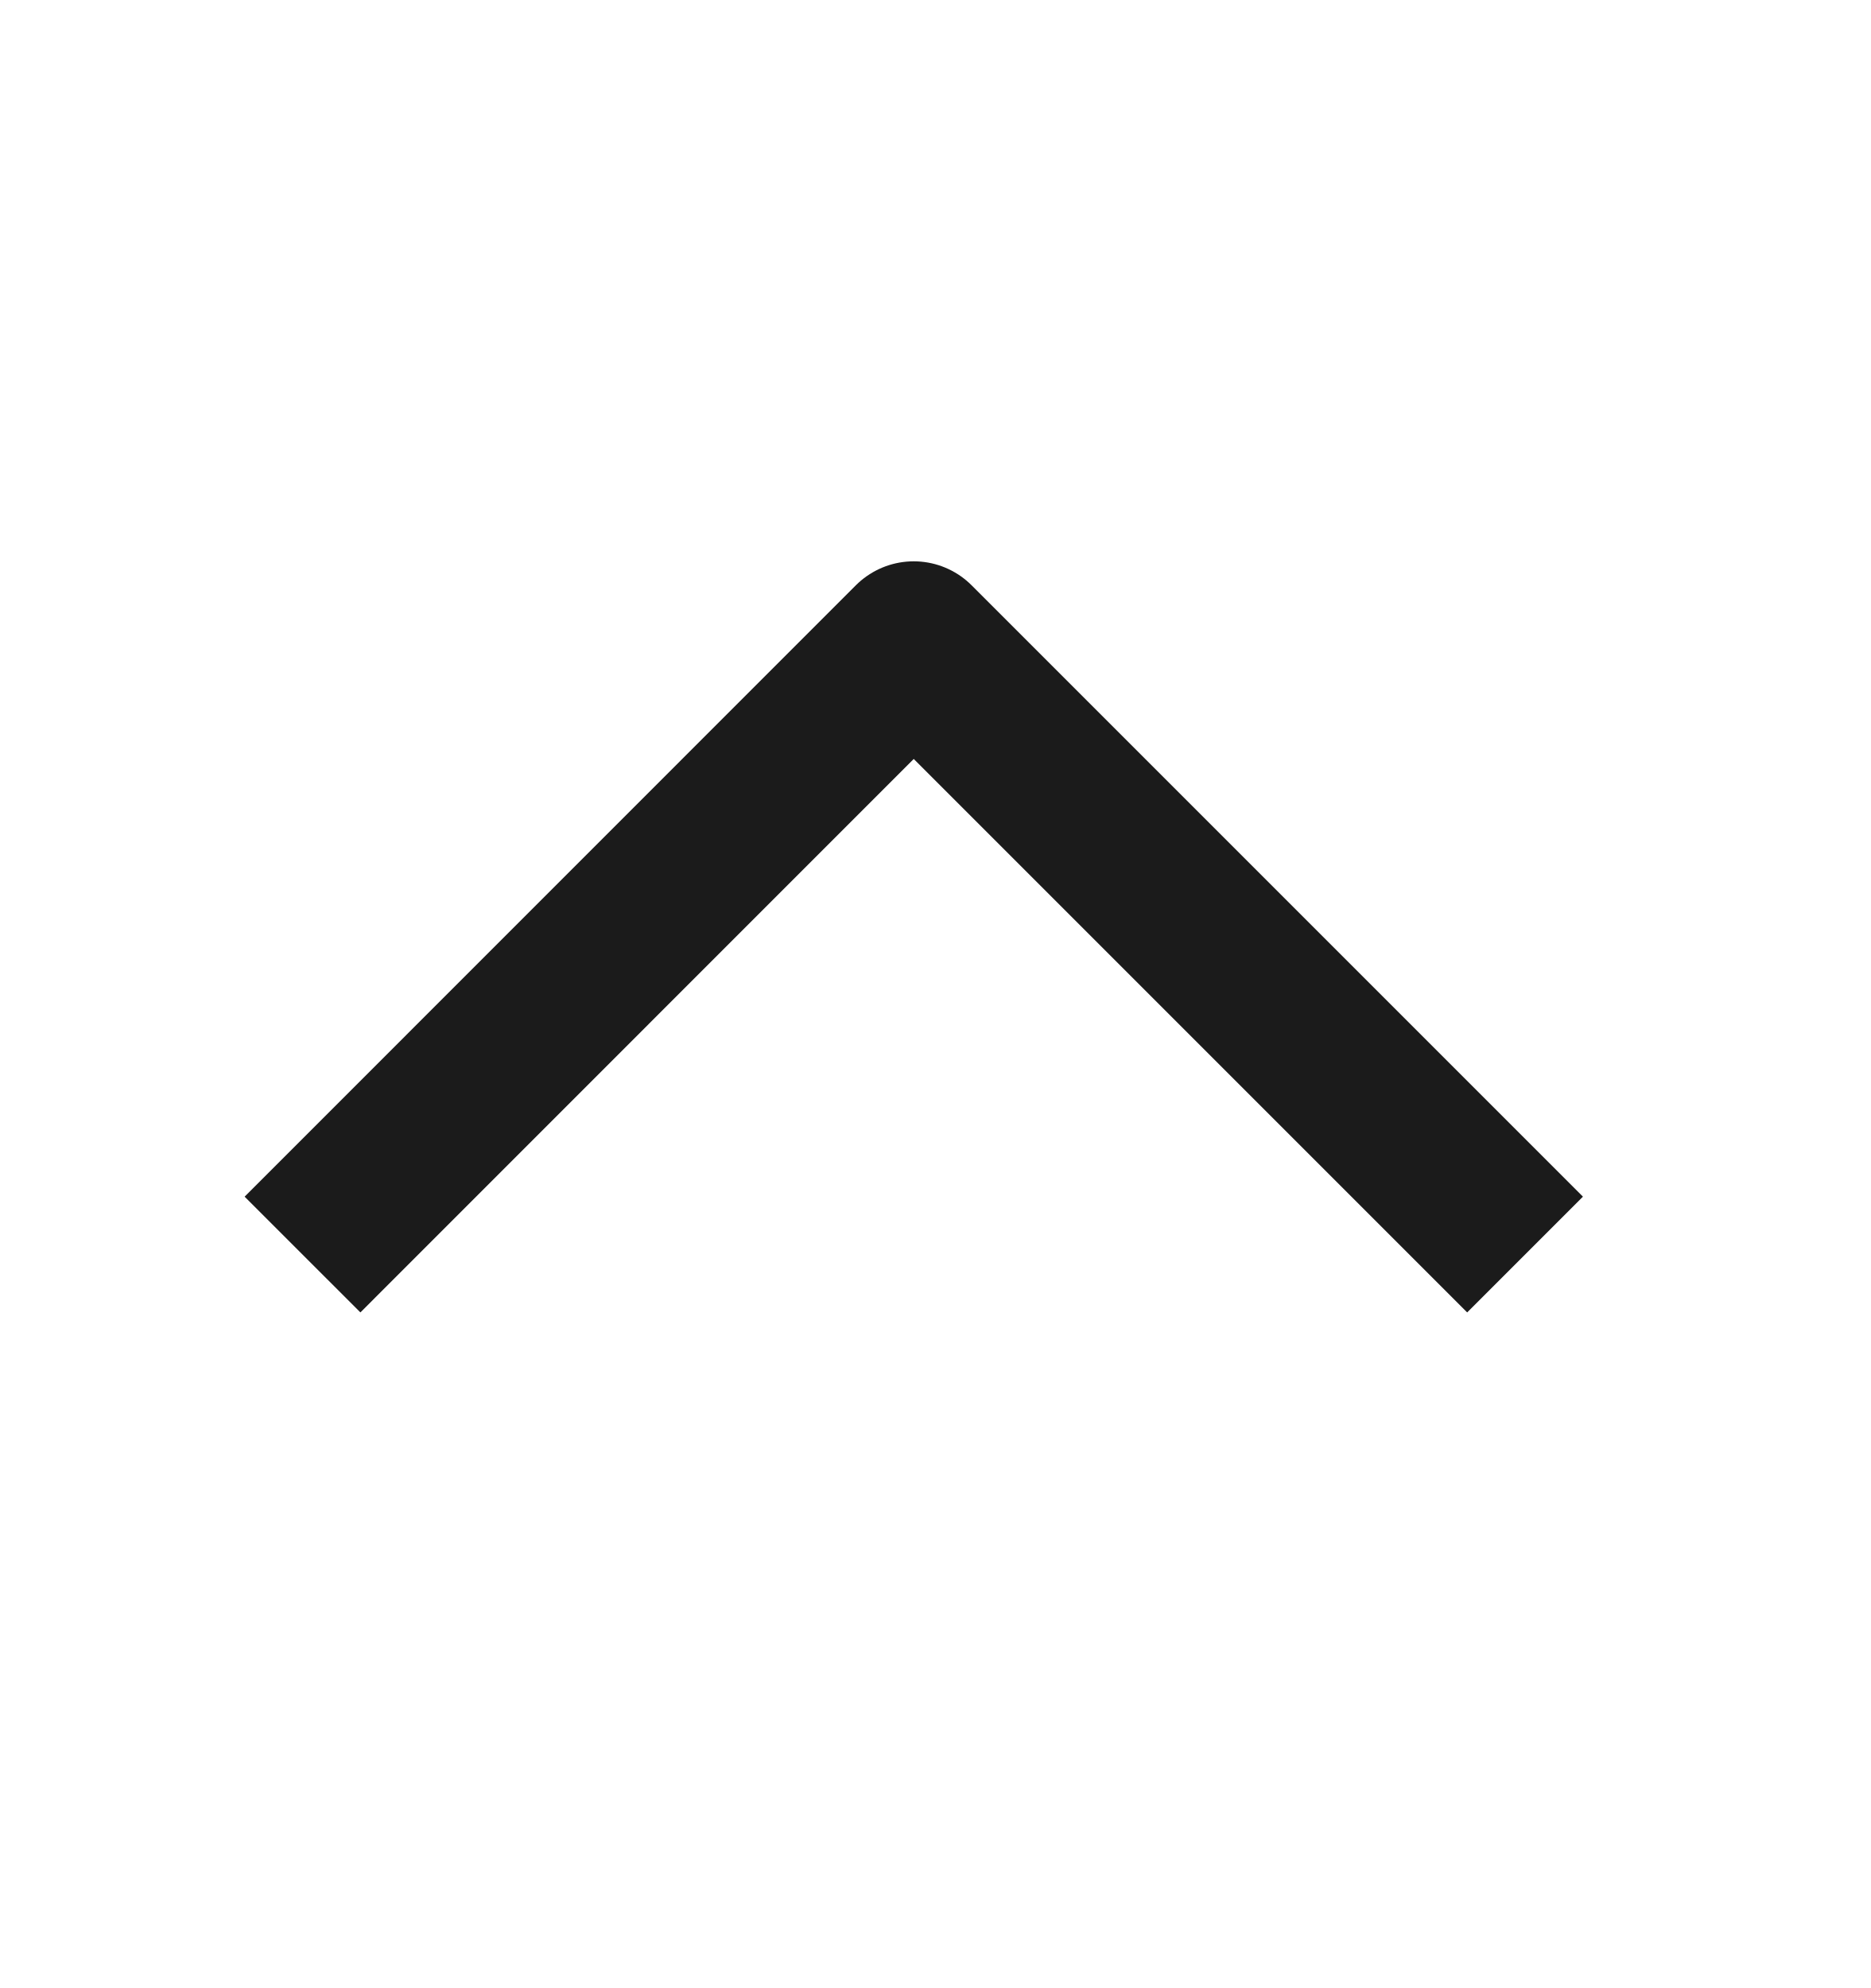
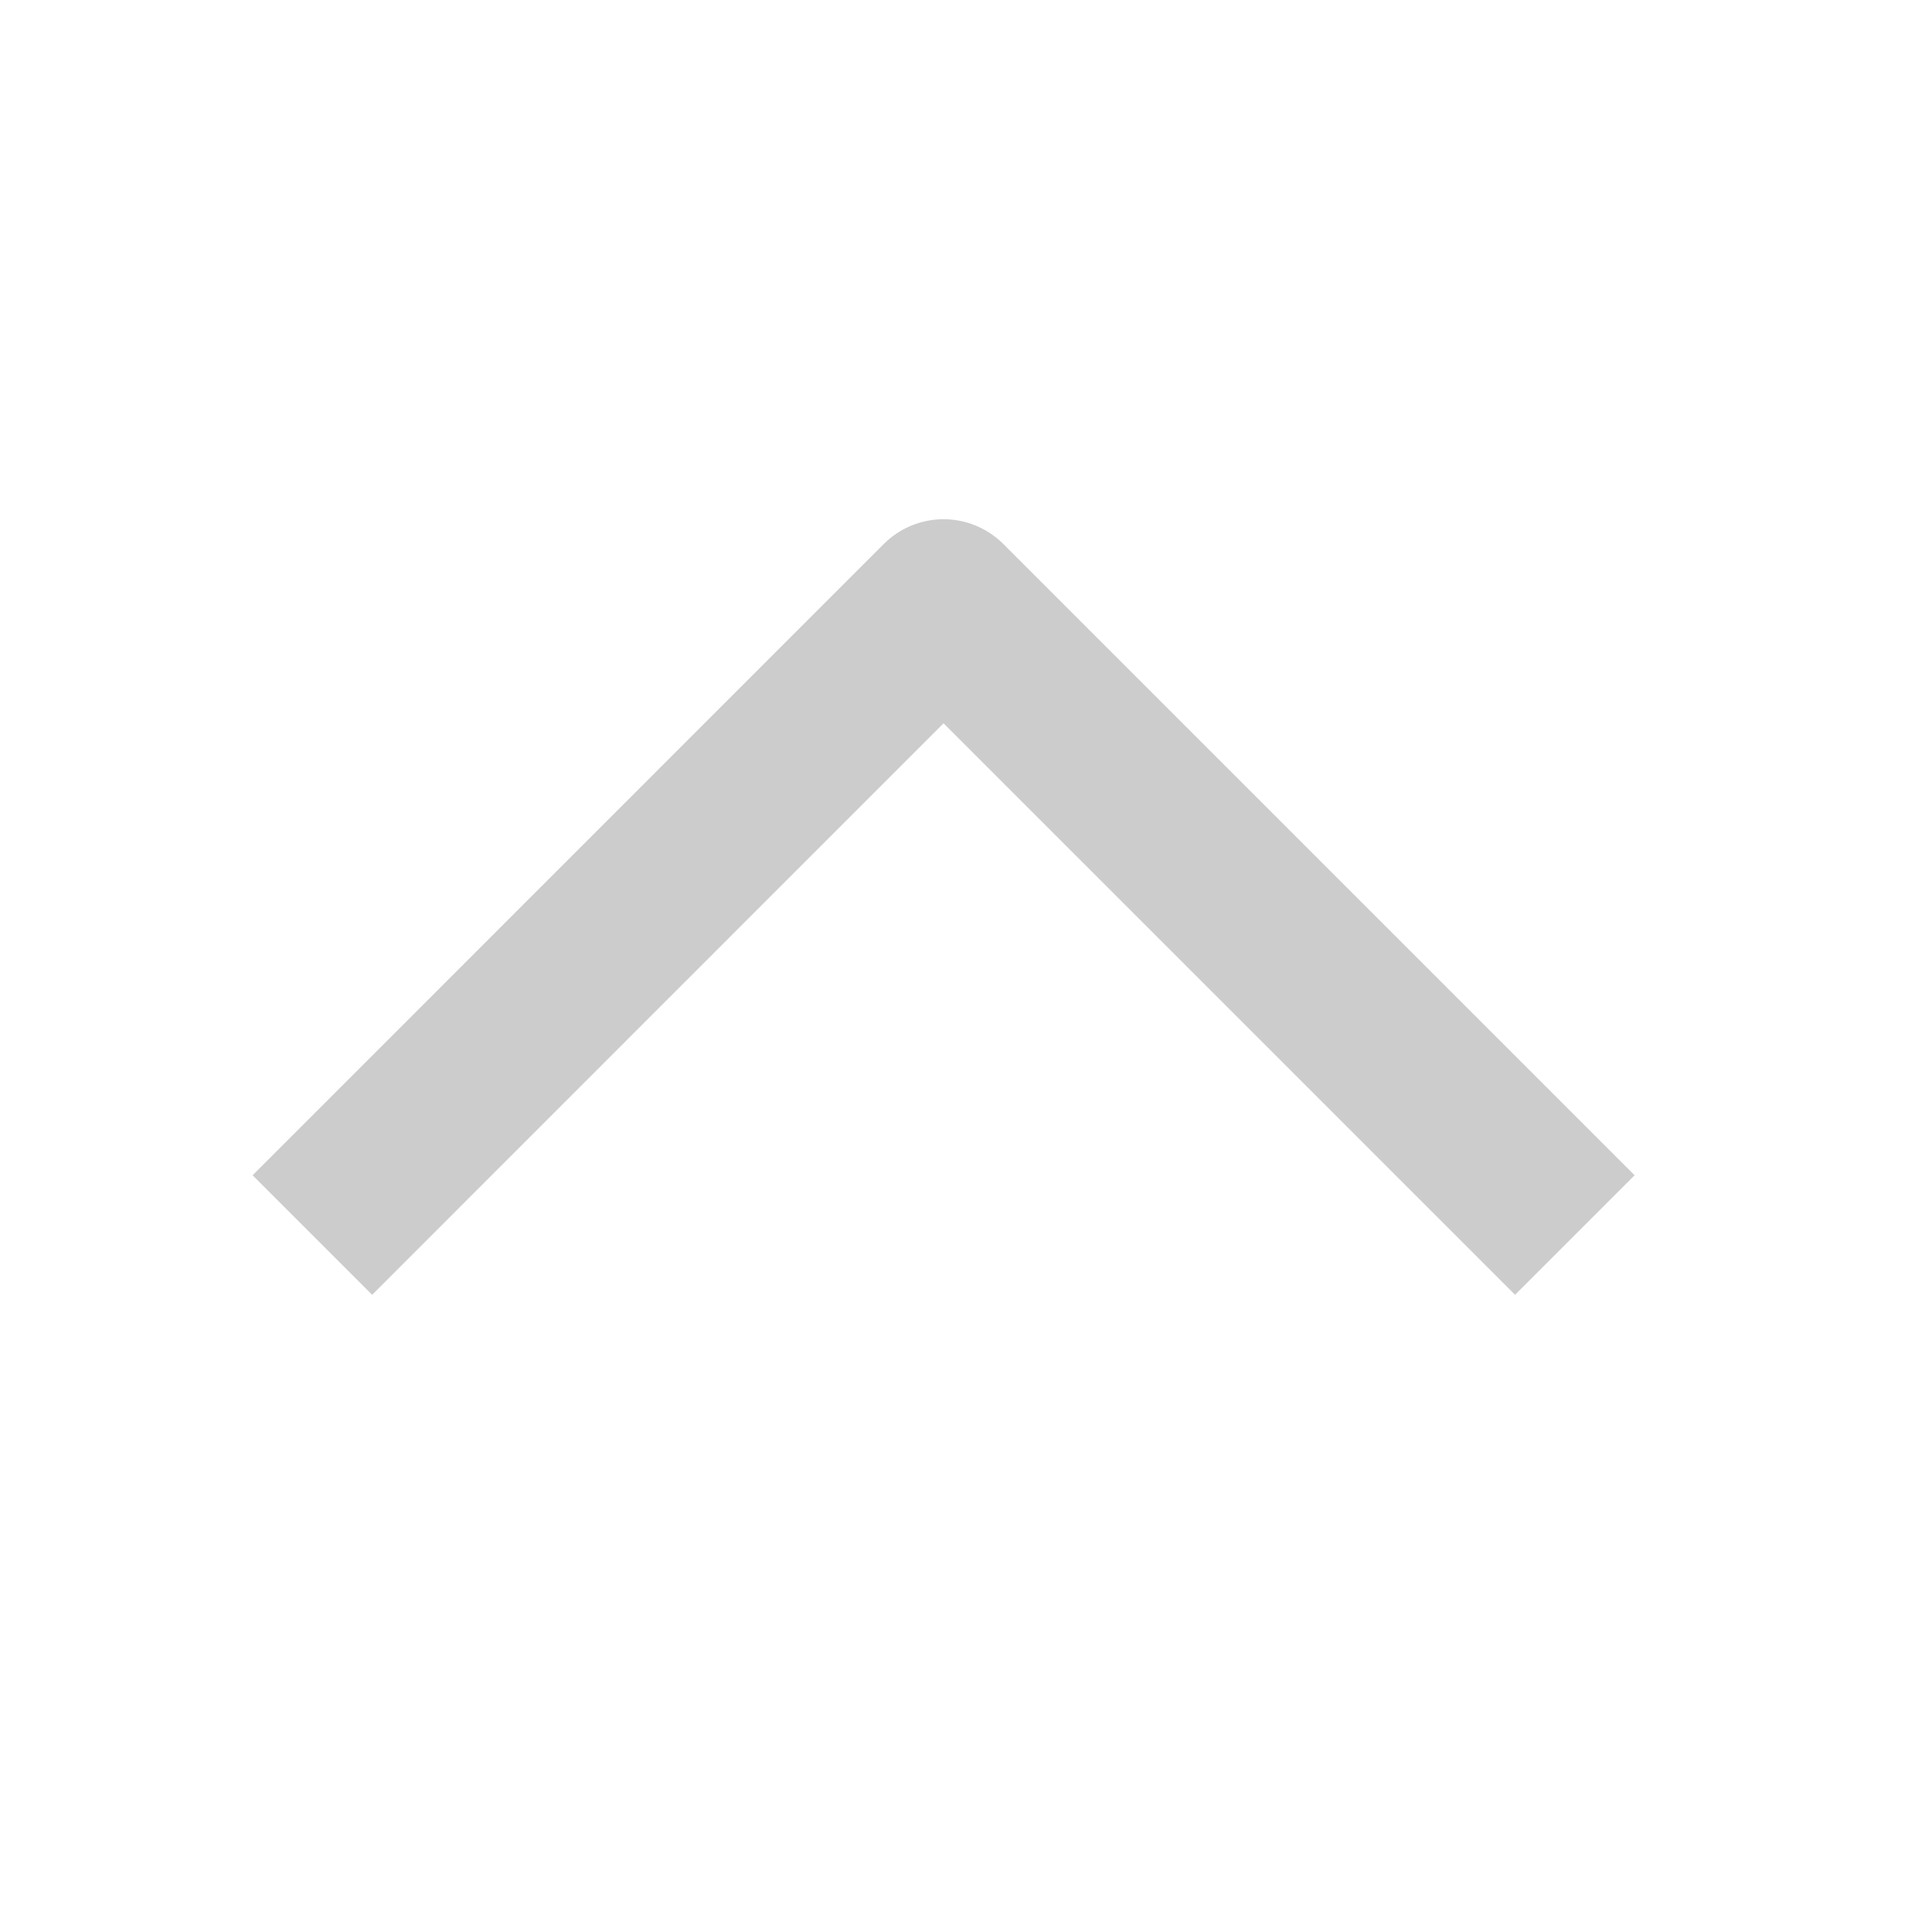
- <svg xmlns="http://www.w3.org/2000/svg" width="16" height="17" viewBox="0 0 16 17" fill="none">
-   <path d="M2.587 10.728L7.814 5.5L13.042 10.728" stroke="#1B1B1B" stroke-width="1.4" stroke-linejoin="round" />
+ <svg xmlns="http://www.w3.org/2000/svg" width="16" height="16" viewBox="0 0 16 16" fill="none">
+   <path d="M2.587 10.228L7.814 5L13.042 10.228" stroke="#CCCCCC" stroke-width="1.4" stroke-linejoin="round" />
</svg>
